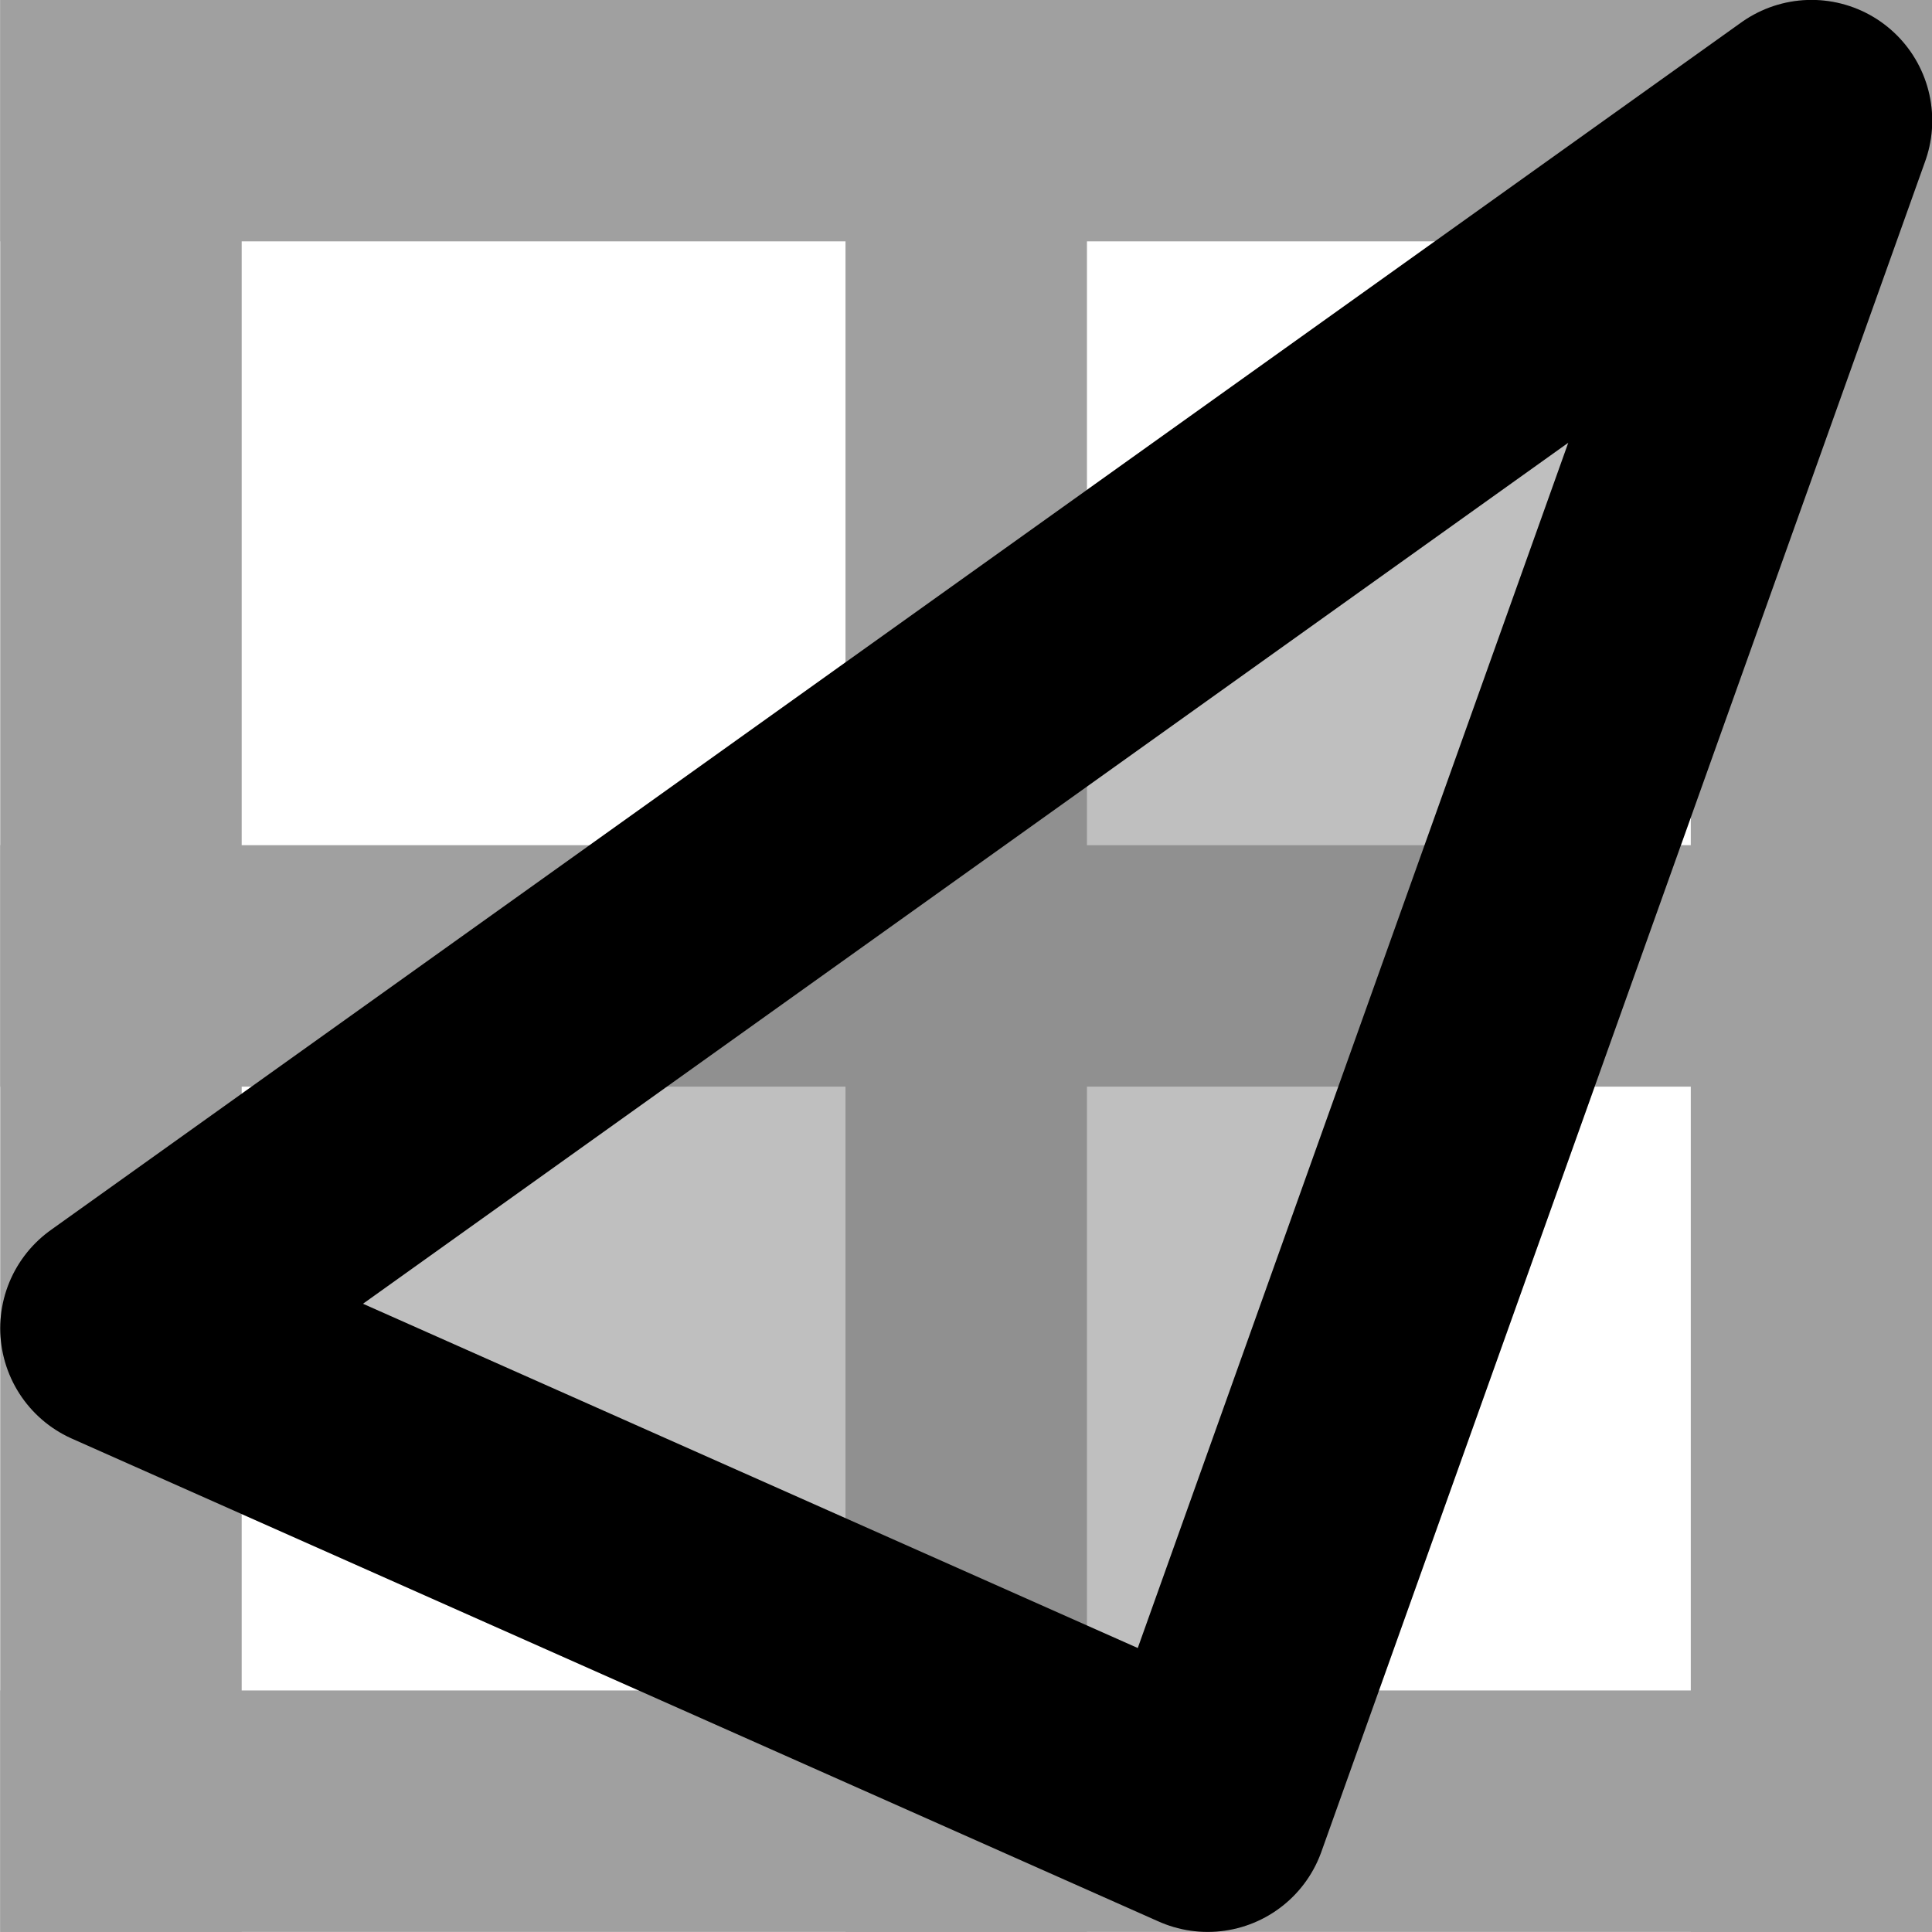
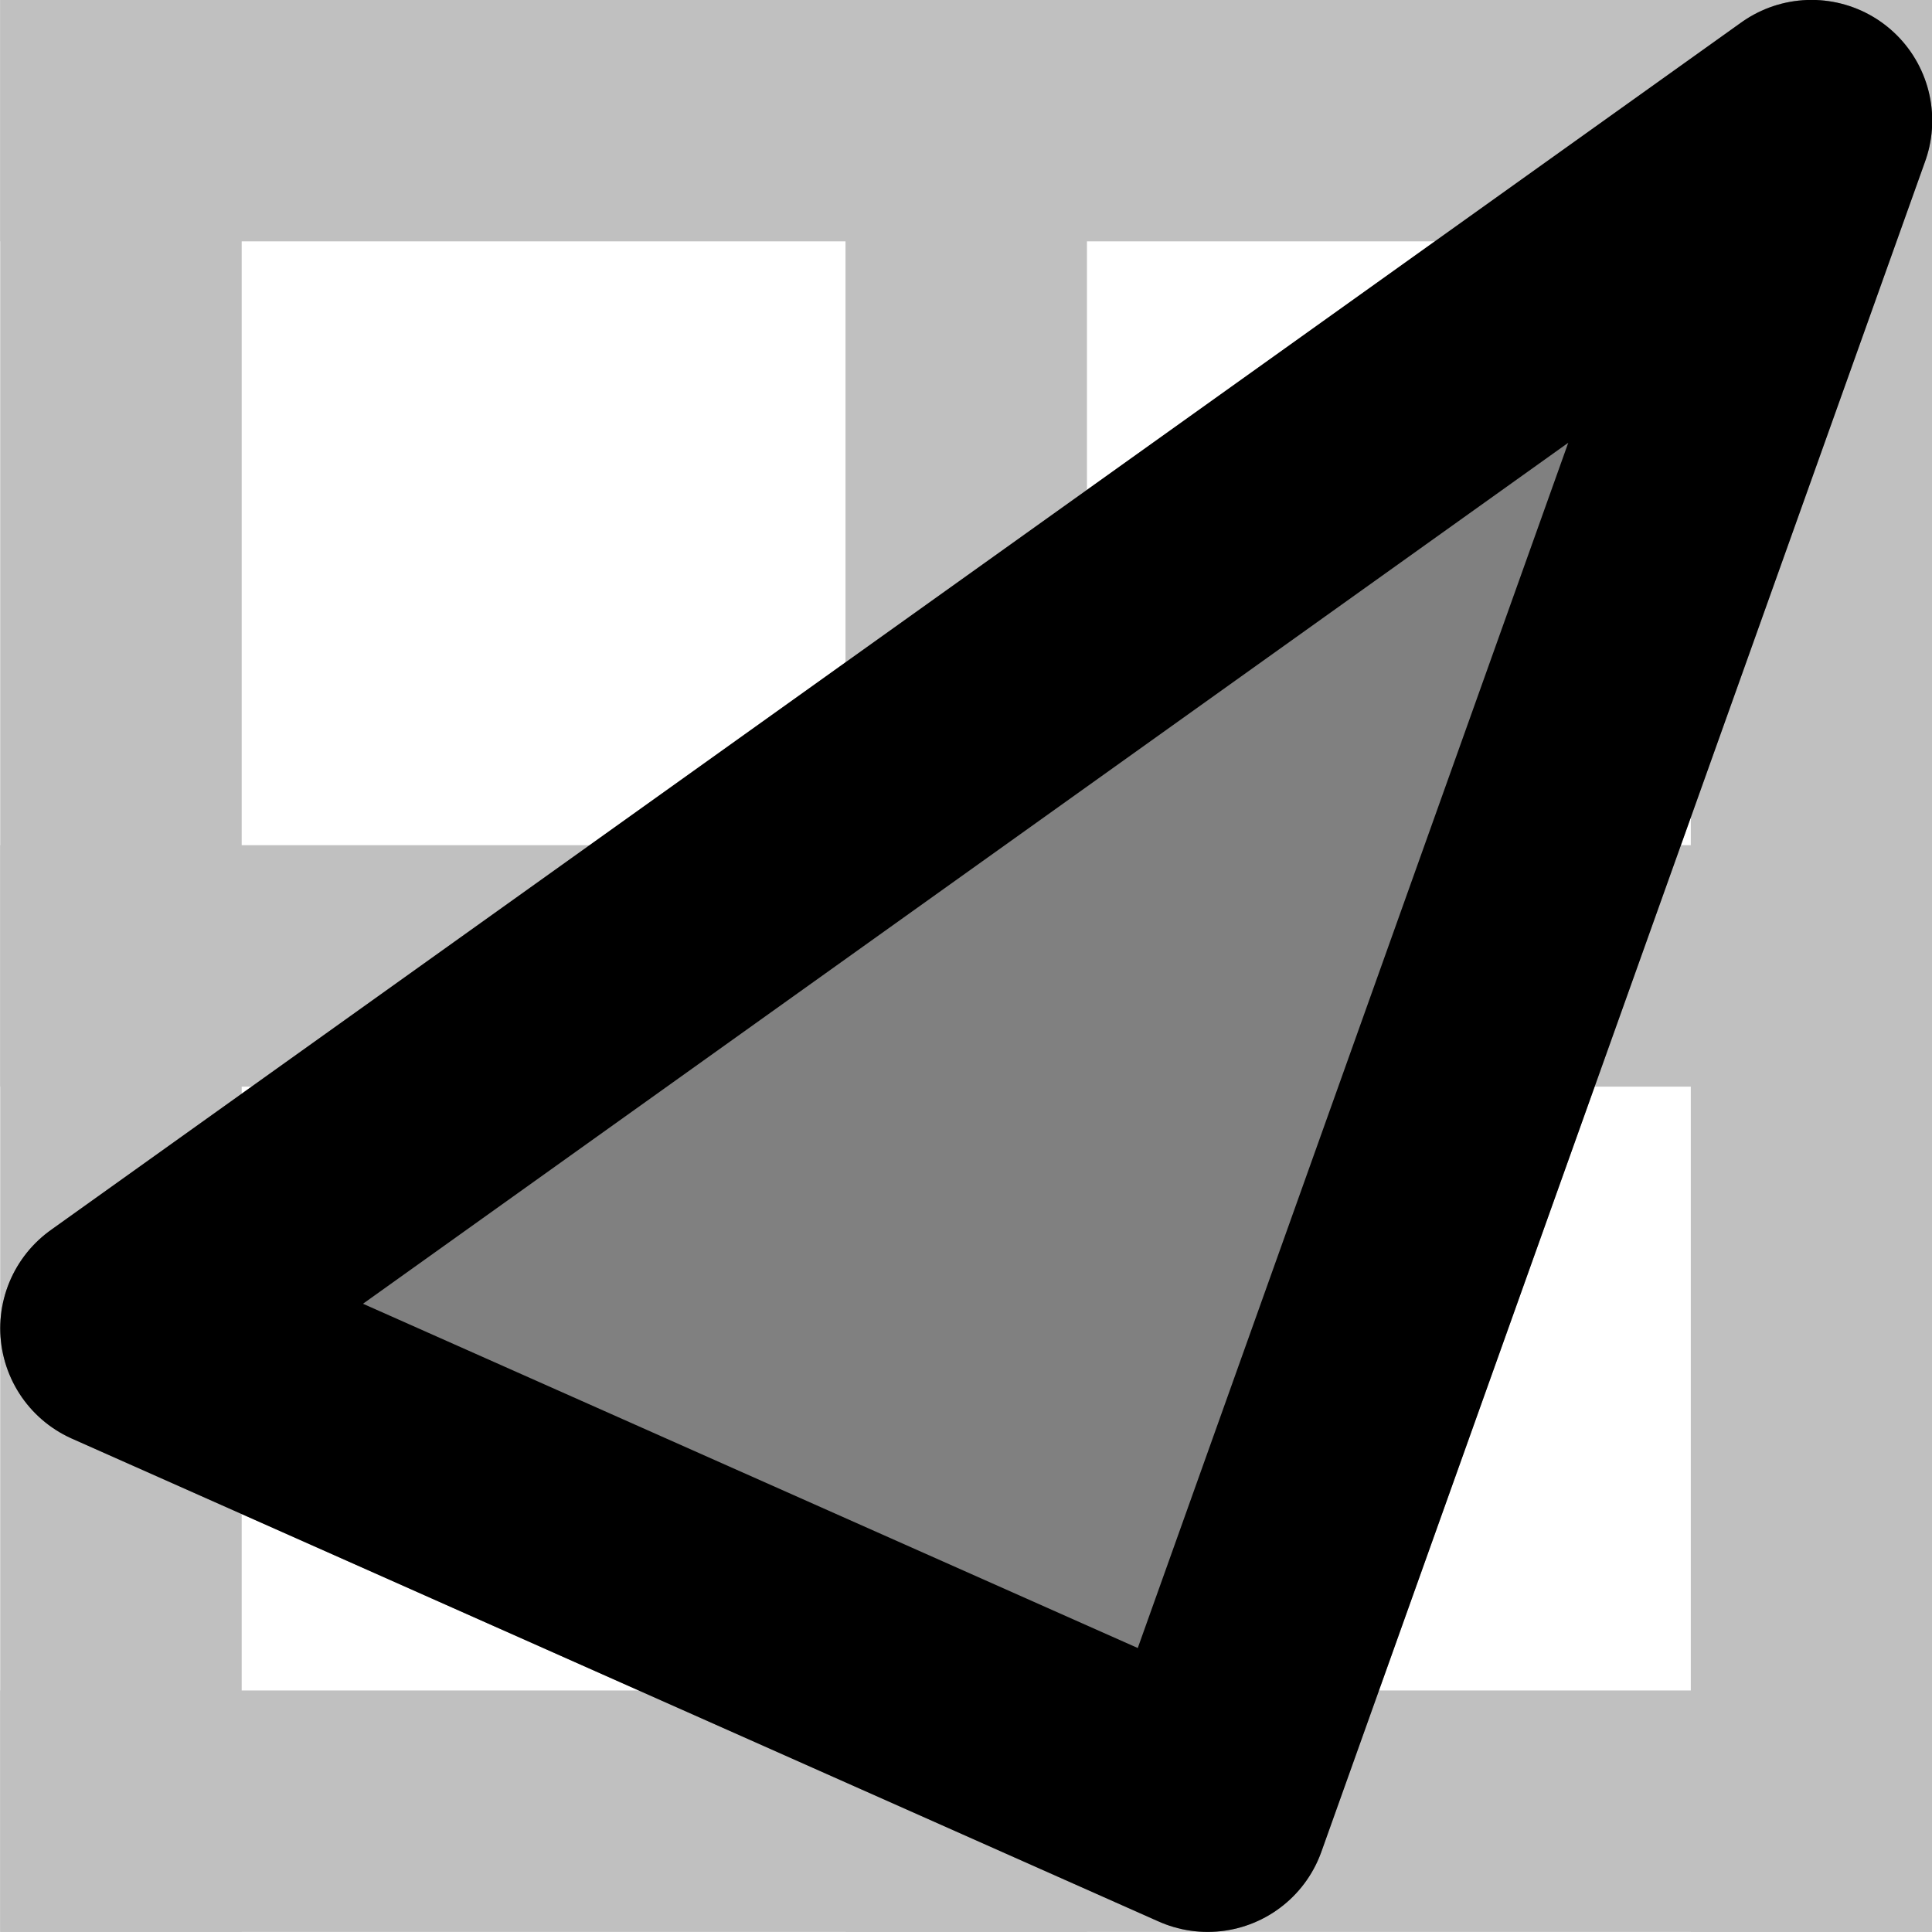
<svg xmlns="http://www.w3.org/2000/svg" width="16" height="16" viewBox="0 0 4.233 4.233" version="1.1" id="svg8">
  <defs id="defs2" />
  <g id="layer1" transform="translate(0,-292.7667)">
-     <path style="fill:none;fill-rule:evenodd;stroke:#a0a0a0;stroke-width:0.529;stroke-linecap:square;stroke-linejoin:miter;stroke-miterlimit:4;stroke-dasharray:none;stroke-opacity:1" d="M 0.265,296.735 H 3.969" id="path4528" />
-     <path style="fill:none;fill-rule:evenodd;stroke:#a0a0a0;stroke-width:0.529;stroke-linecap:square;stroke-linejoin:miter;stroke-miterlimit:4;stroke-dasharray:none;stroke-opacity:1" d="m 3.969,293.031 0,3.704" id="path4532" />
-     <path style="fill:none;fill-rule:evenodd;stroke:#a0a0a0;stroke-width:0.529;stroke-linecap:square;stroke-linejoin:miter;stroke-miterlimit:4;stroke-dasharray:none;stroke-opacity:1" d="m 0.265,293.031 0,3.704" id="path4524" />
-     <path style="fill:none;fill-rule:evenodd;stroke:#a0a0a0;stroke-width:0.529;stroke-linecap:square;stroke-linejoin:miter;stroke-miterlimit:4;stroke-dasharray:none;stroke-opacity:1" d="m 0.265,293.031 3.704,0" id="path4526" />
-     <path style="fill:none;fill-rule:evenodd;stroke:#a0a0a0;stroke-width:0.529;stroke-linecap:square;stroke-linejoin:miter;stroke-miterlimit:4;stroke-dasharray:none;stroke-opacity:1" d="M 0.265,294.883 H 3.969" id="path4534" />
-     <path style="fill:none;fill-rule:evenodd;stroke:#a0a0a0;stroke-width:0.529;stroke-linecap:square;stroke-linejoin:miter;stroke-miterlimit:4;stroke-dasharray:none;stroke-opacity:1" d="m 2.117,293.031 v 3.704" id="path4522" />
-     <path style="fill:#808080;fill-rule:evenodd;stroke:#808080;stroke-width:0.529;stroke-linecap:round;stroke-linejoin:round;stroke-opacity:1;fill-opacity:1;stroke-miterlimit:4;stroke-dasharray:none;opacity:0.5" d="M 0.265,295.677 2.646,296.735 3.969,293.031 Z" id="path5890" />
+     <path style="fill:none;fill-rule:evenodd;stroke:#c0c0c0;stroke-width:0.529;stroke-linecap:square;stroke-linejoin:miter;stroke-miterlimit:4;stroke-dasharray:none;stroke-opacity:1" d="M 0.265,296.735 H 3.969" id="path4528" />
+     <path style="fill:none;fill-rule:evenodd;stroke:#c0c0c0;stroke-width:0.529;stroke-linecap:square;stroke-linejoin:miter;stroke-miterlimit:4;stroke-dasharray:none;stroke-opacity:1" d="m 3.969,293.031 0,3.704" id="path4532" />
+     <path style="fill:none;fill-rule:evenodd;stroke:#c0c0c0;stroke-width:0.529;stroke-linecap:square;stroke-linejoin:miter;stroke-miterlimit:4;stroke-dasharray:none;stroke-opacity:1" d="m 0.265,293.031 0,3.704" id="path4524" />
+     <path style="fill:none;fill-rule:evenodd;stroke:#c0c0c0;stroke-width:0.529;stroke-linecap:square;stroke-linejoin:miter;stroke-miterlimit:4;stroke-dasharray:none;stroke-opacity:1" d="m 0.265,293.031 3.704,0" id="path4526" />
+     <path style="fill:none;fill-rule:evenodd;stroke:#c0c0c0;stroke-width:0.529;stroke-linecap:square;stroke-linejoin:miter;stroke-miterlimit:4;stroke-dasharray:none;stroke-opacity:1" d="M 0.265,294.883 H 3.969" id="path4534" />
+     <path style="fill:none;fill-rule:evenodd;stroke:#c0c0c0;stroke-width:0.529;stroke-linecap:square;stroke-linejoin:miter;stroke-miterlimit:4;stroke-dasharray:none;stroke-opacity:1" d="m 2.117,293.031 v 3.704" id="path4522" />
+     <path style="fill:#808080;fill-rule:evenodd;stroke:#808080;stroke-width:0.529;stroke-linecap:round;stroke-linejoin:round;stroke-opacity:1;fill-opacity:1;stroke-miterlimit:4;stroke-dasharray:none;opacity:1" d="M 0.265,295.677 2.646,296.735 3.969,293.031 Z" id="path5890" />
    <path style="opacity:1;fill:none;fill-opacity:1;fill-rule:evenodd;stroke:#000000;stroke-width:0.529;stroke-linecap:round;stroke-linejoin:round;stroke-miterlimit:4;stroke-dasharray:none;stroke-opacity:1" d="m 0.265,295.677 2.381,1.058 1.323,-3.704 z" id="path5890-7" />
  </g>
</svg>
